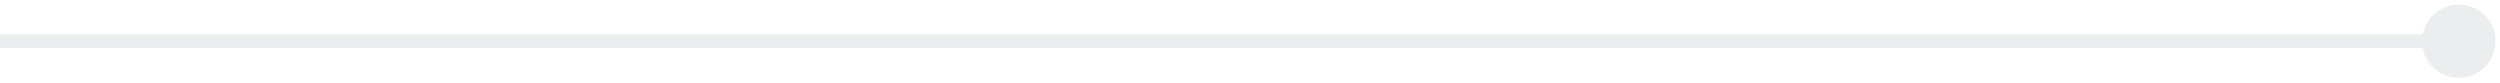
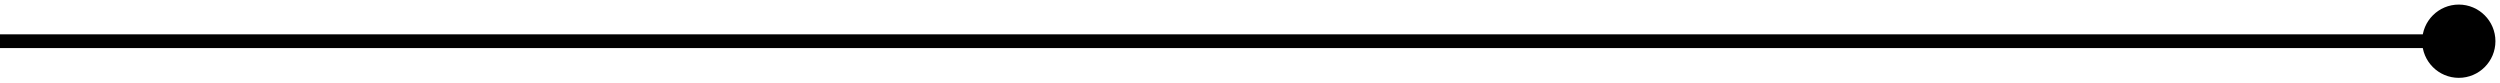
<svg xmlns="http://www.w3.org/2000/svg" width="182" height="6" viewBox="0 0 182 6" fill="none">
-   <path d="M176.333 3C176.333 4.473 177.527 5.667 179 5.667C180.473 5.667 181.667 4.473 181.667 3C181.667 1.527 180.473 0.333 179 0.333C177.527 0.333 176.333 1.527 176.333 3ZM0 3.5H179V2.5H0V3.5Z" fill="#EBEDEE" />
+   <path d="M176.333 3C176.333 4.473 177.527 5.667 179 5.667C180.473 5.667 181.667 4.473 181.667 3C181.667 1.527 180.473 0.333 179 0.333C177.527 0.333 176.333 1.527 176.333 3ZM0 3.5H179V2.5H0V3.5Z" fill="black" />
</svg>
